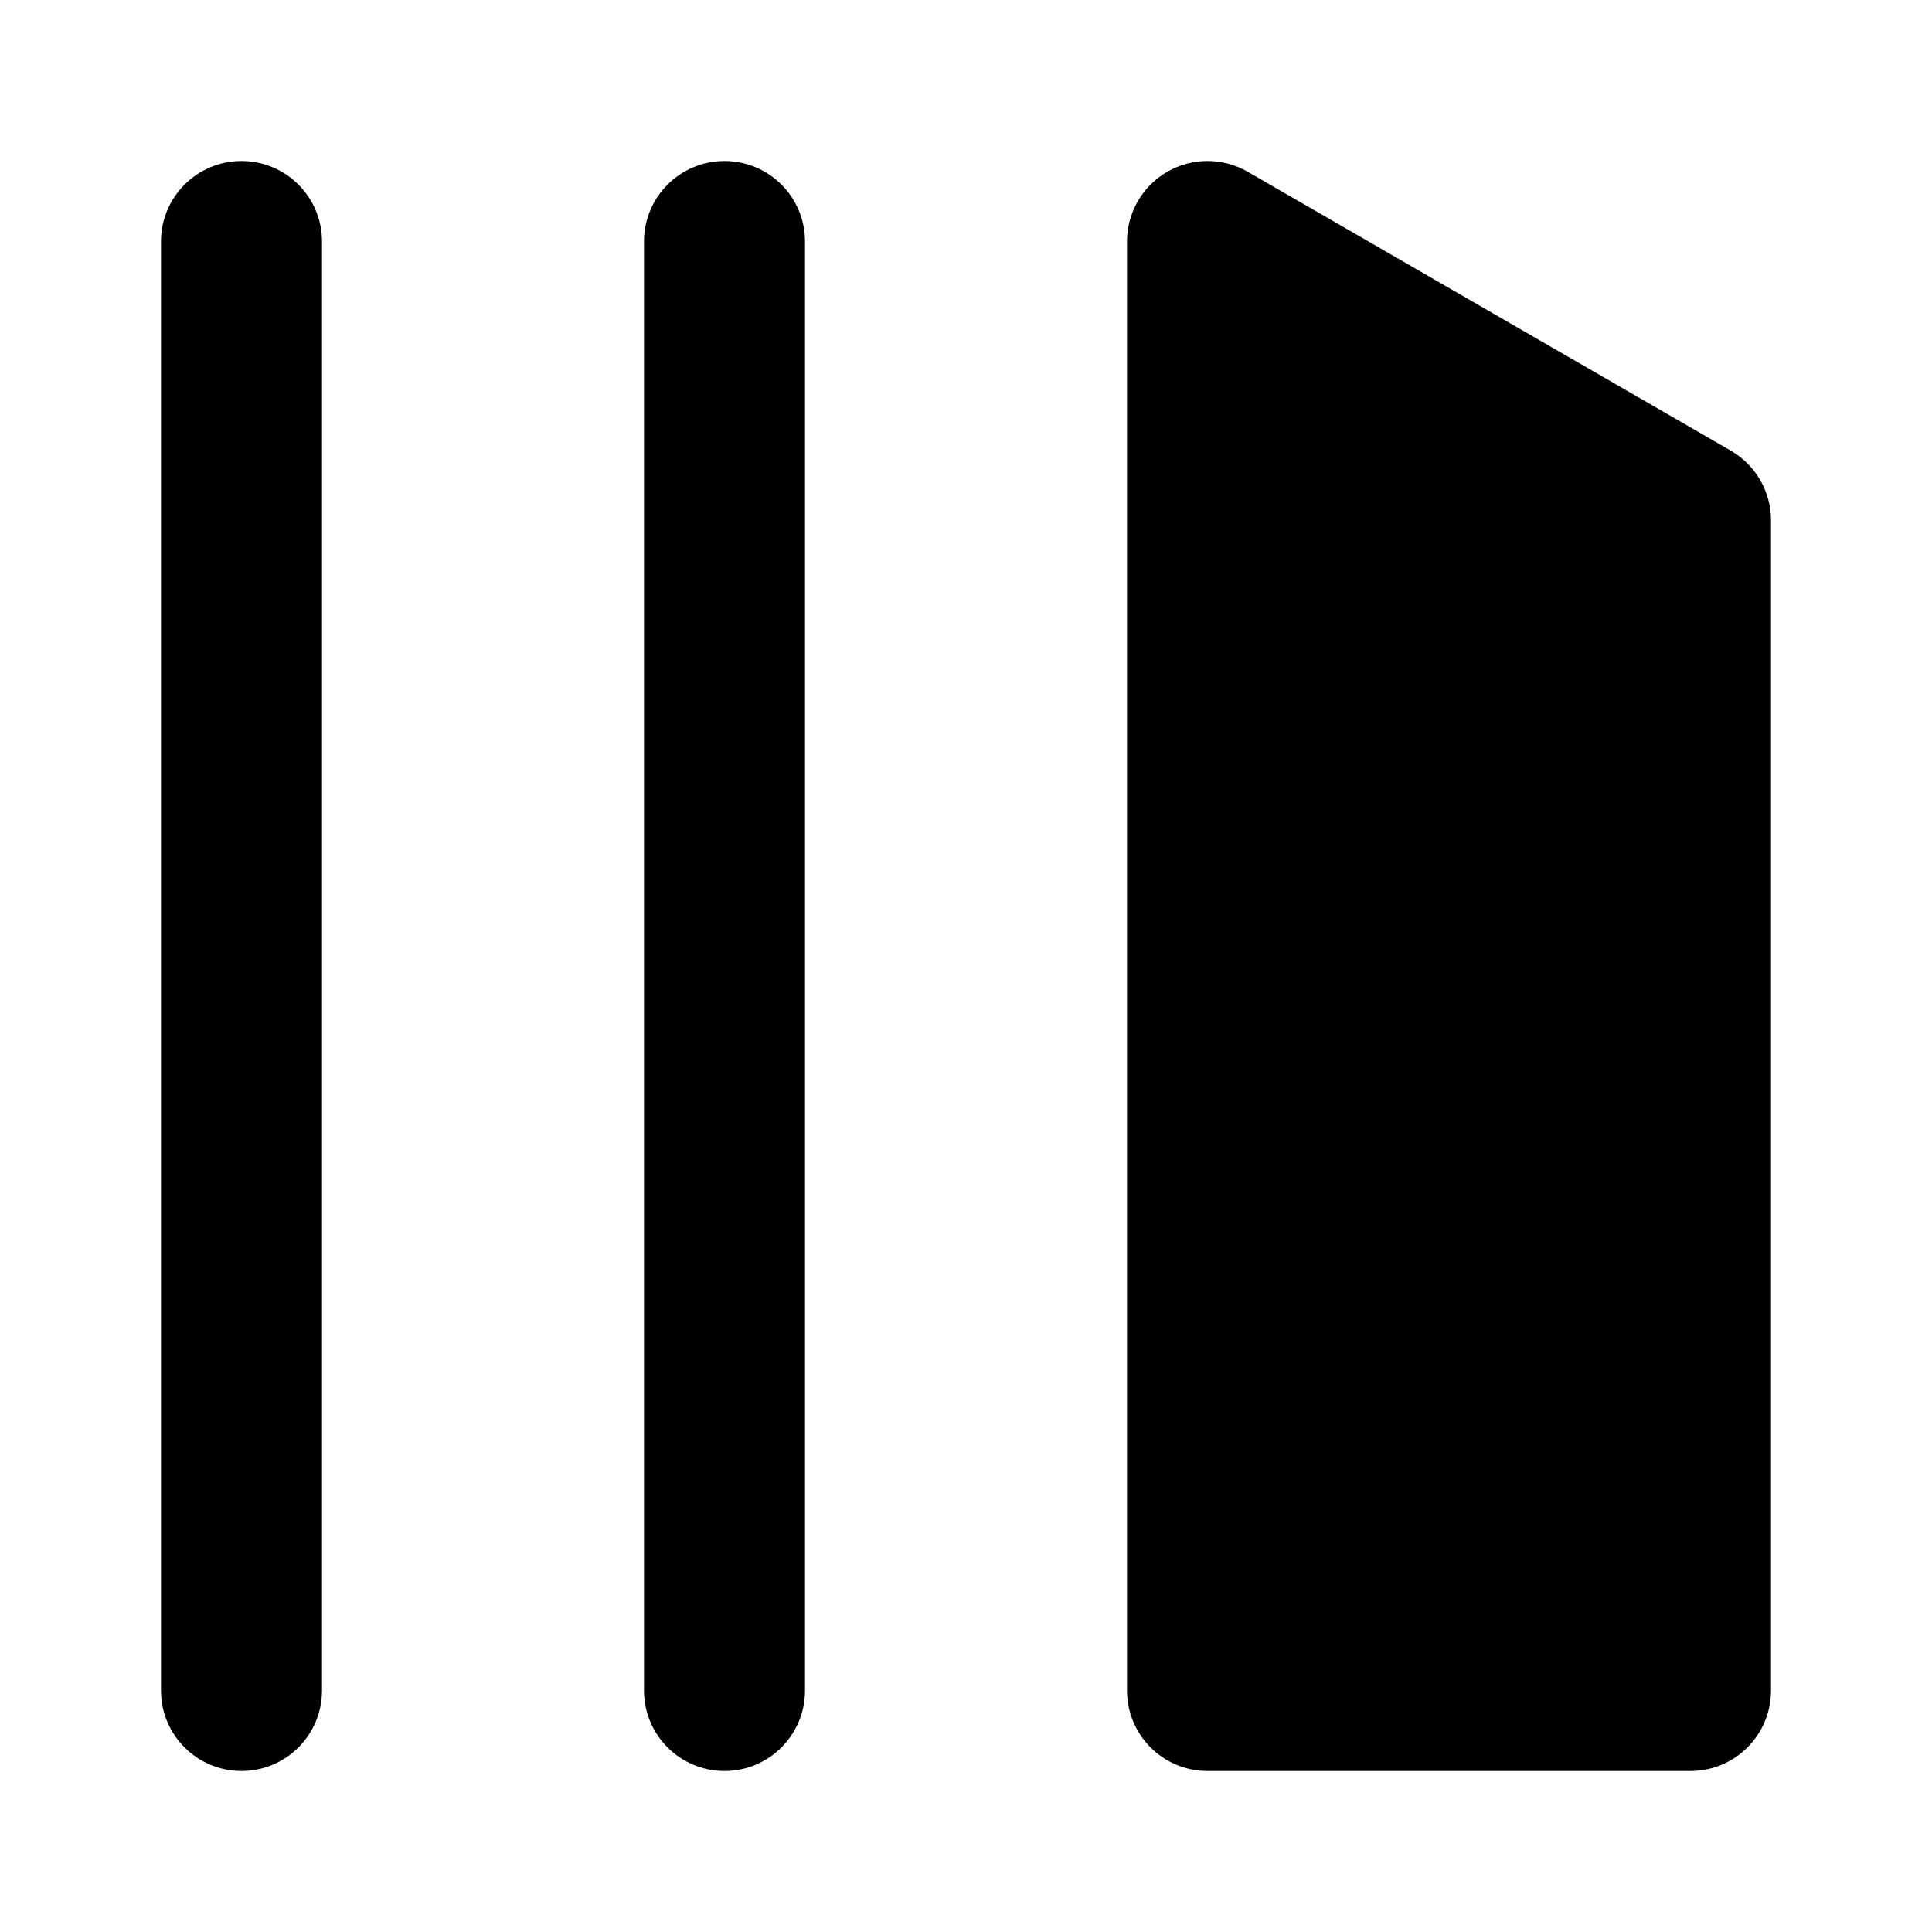
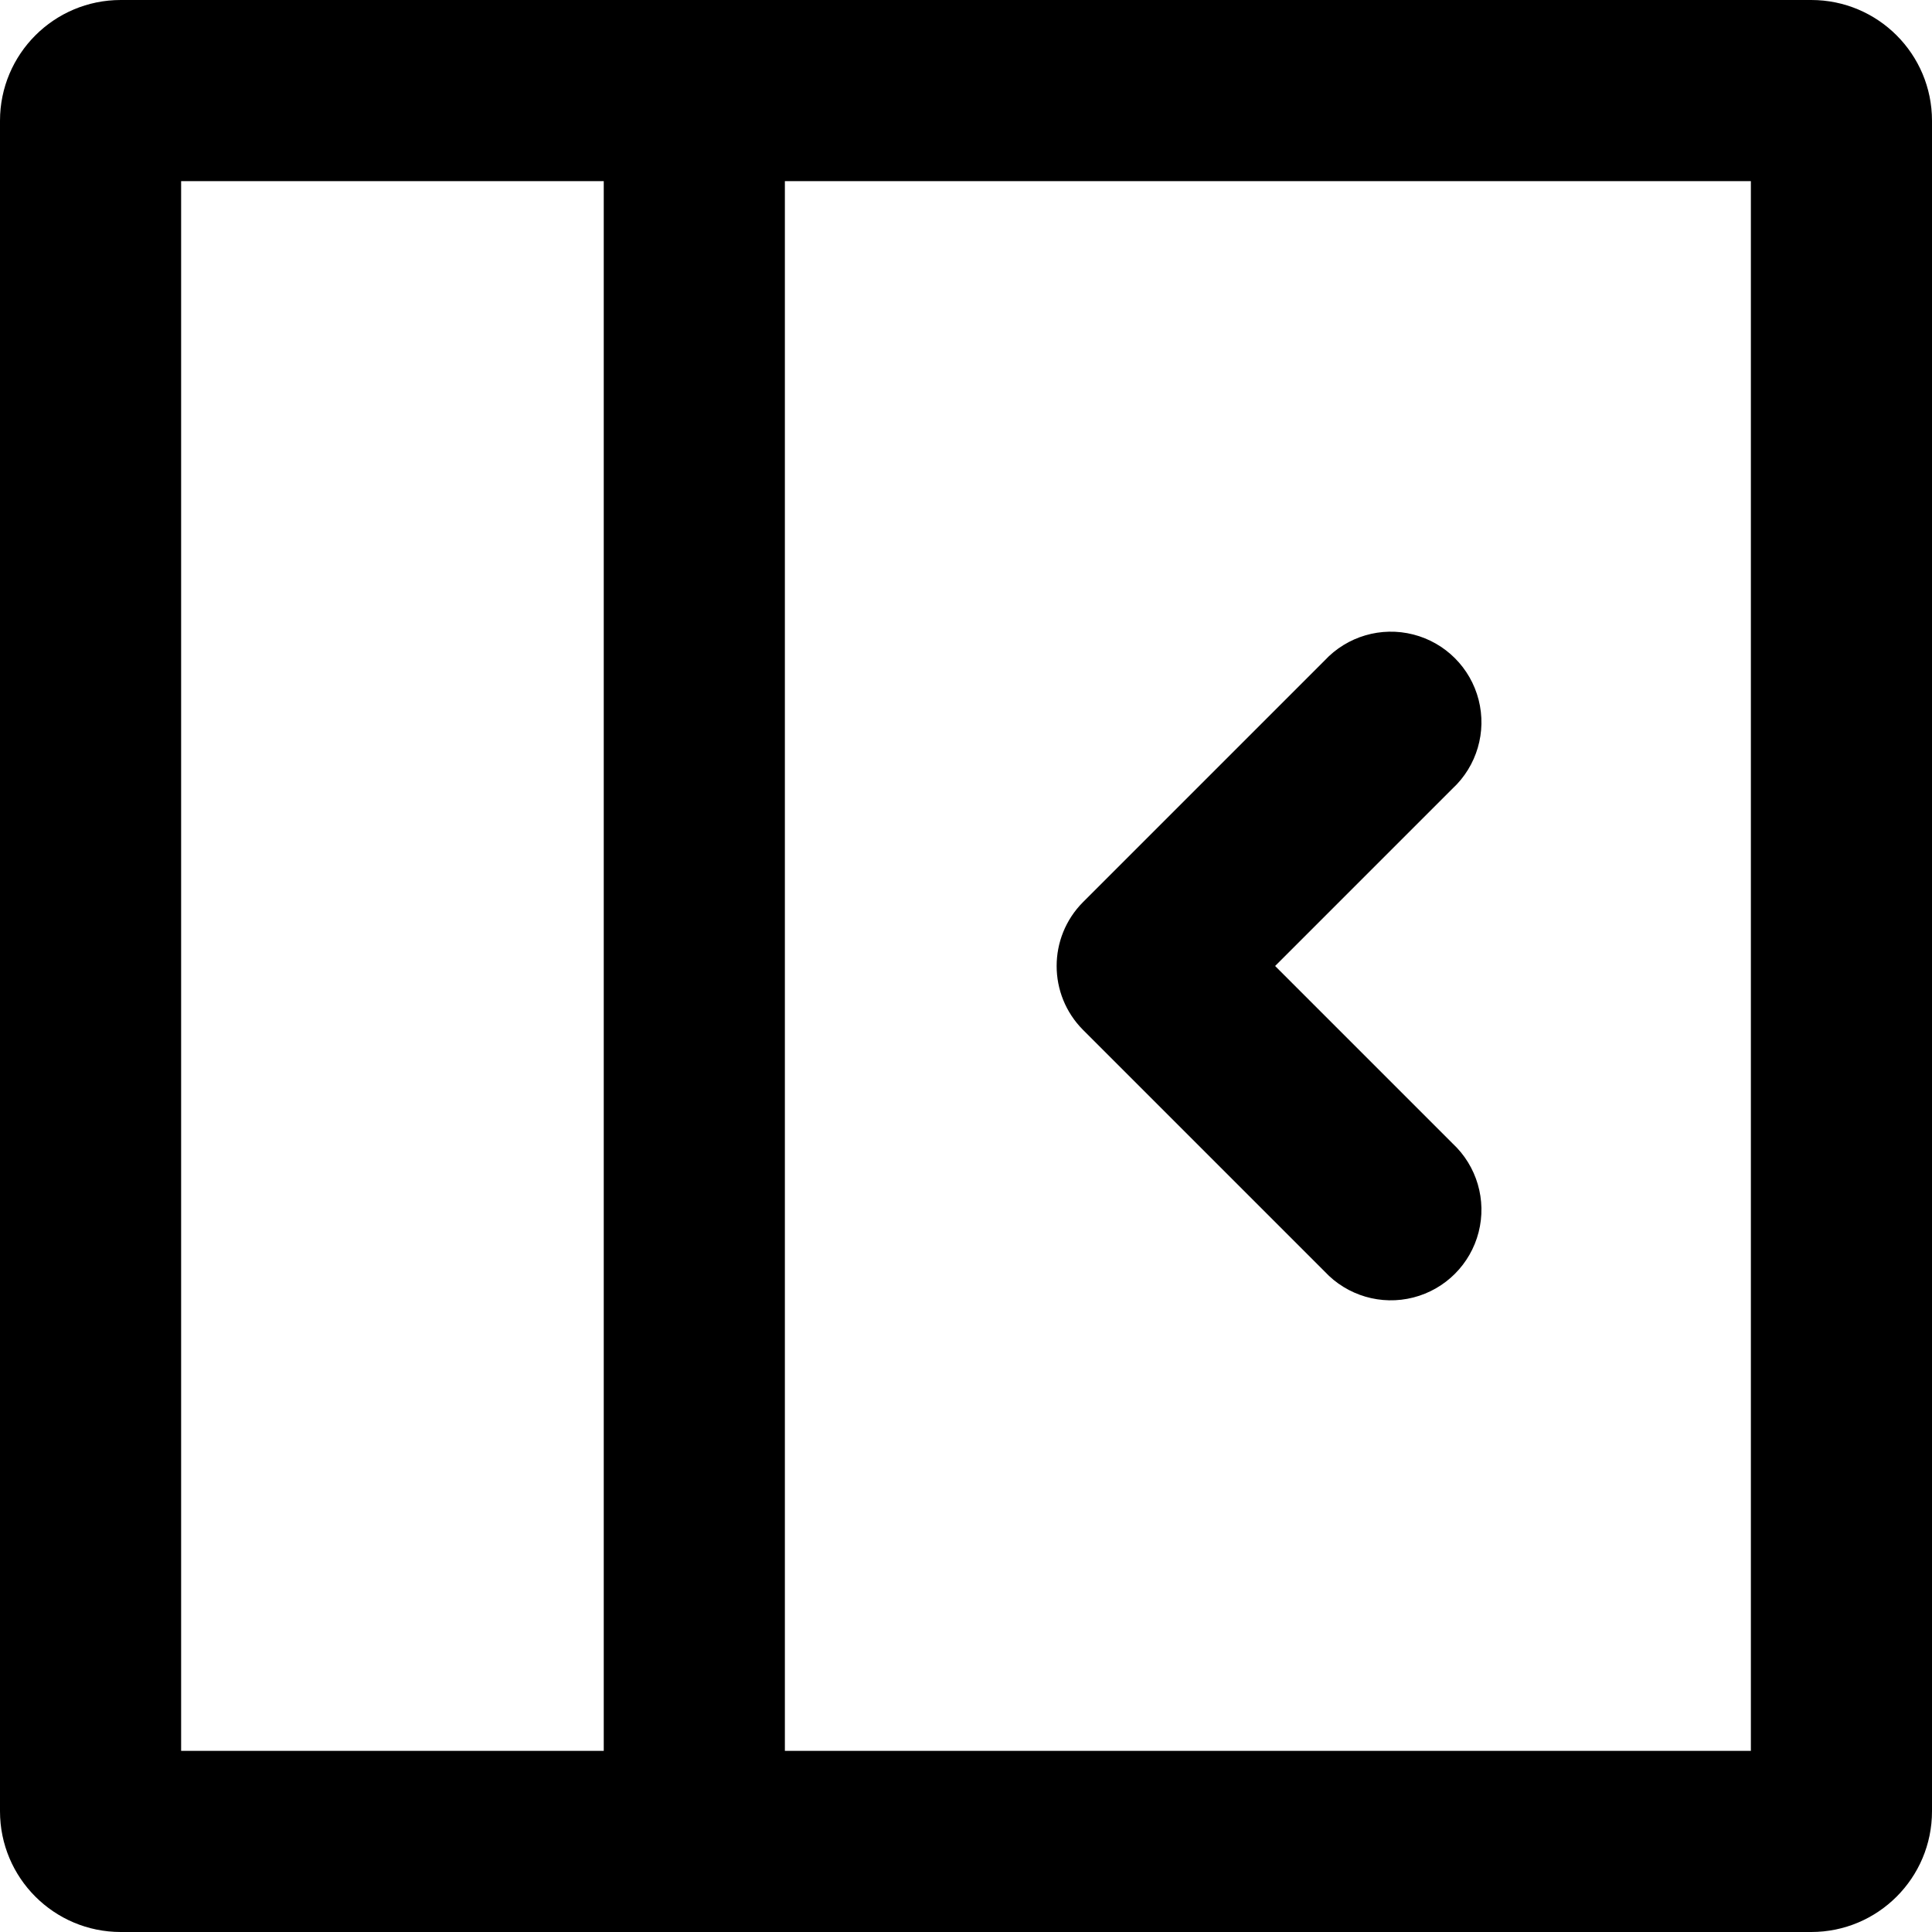
- <svg role="img" height="24" width="24" aria-hidden="true" viewBox="0 0 24 24" fill="currentColor">
-   <path d="M3 22a1 1 0 0 1-1-1V3a1 1 0 0 1 2 0v18a1 1 0 0 1-1 1zM15.5 2.134A1 1 0 0 0 14 3v18a1 1 0 0 0 1 1h6a1 1 0 0 0 1-1V6.464a1 1 0 0 0-.5-.866l-6-3.464zM9 2a1 1 0 0 0-1 1v18a1 1 0 1 0 2 0V3a1 1 0 0 0-1-1z" />
+ <svg role="img" aria-hidden="true" viewBox="0 0 16 16">
+   <path d="M10.97 5.47a.75.75 0 1 1 1.06 1.06L10.56 8l1.47 1.47a.75.75 0 1 1-1.06 1.06l-2-2a.75.75 0 0 1 0-1.06l2-2Z" />
+   <path d="M1 0a1 1 0 0 0-1 1v14a1 1 0 0 0 1 1h14a1 1 0 0 0 1-1V1a1 1 0 0 0-1-1H1Zm.5 1.5H5v13H1.5v-13Zm13 13h-8v-13h8v13Z" />
</svg>
